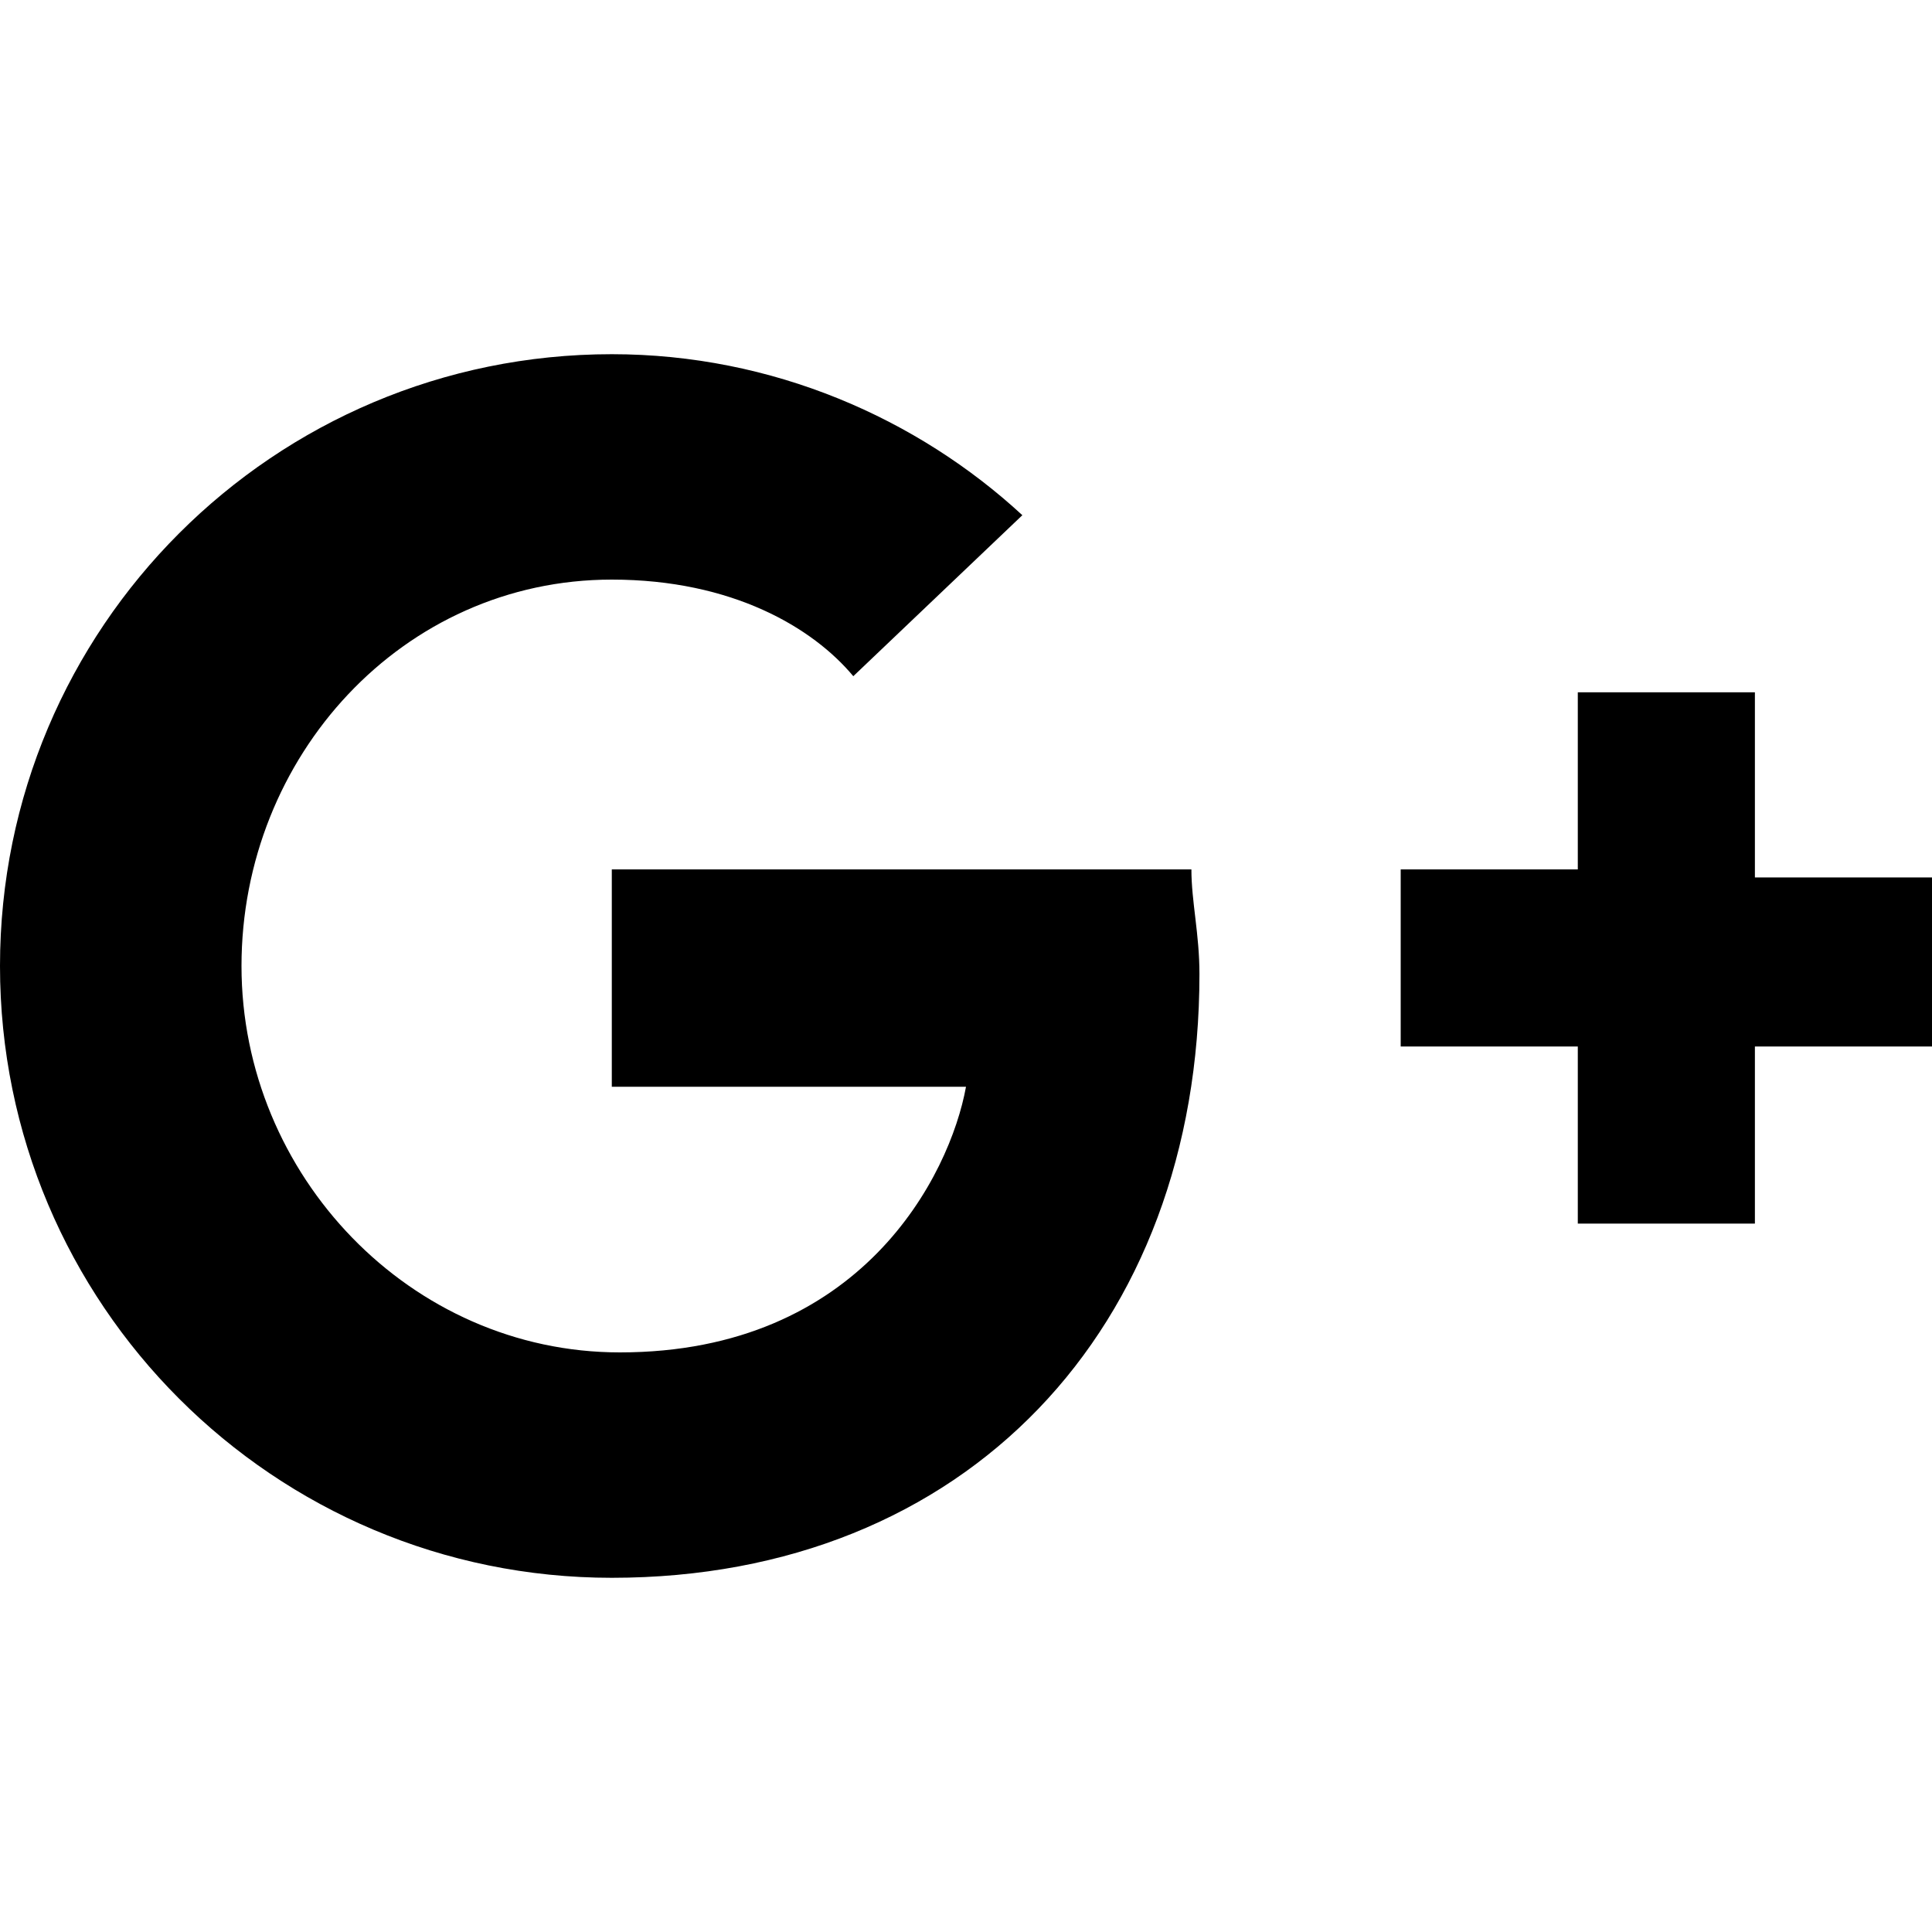
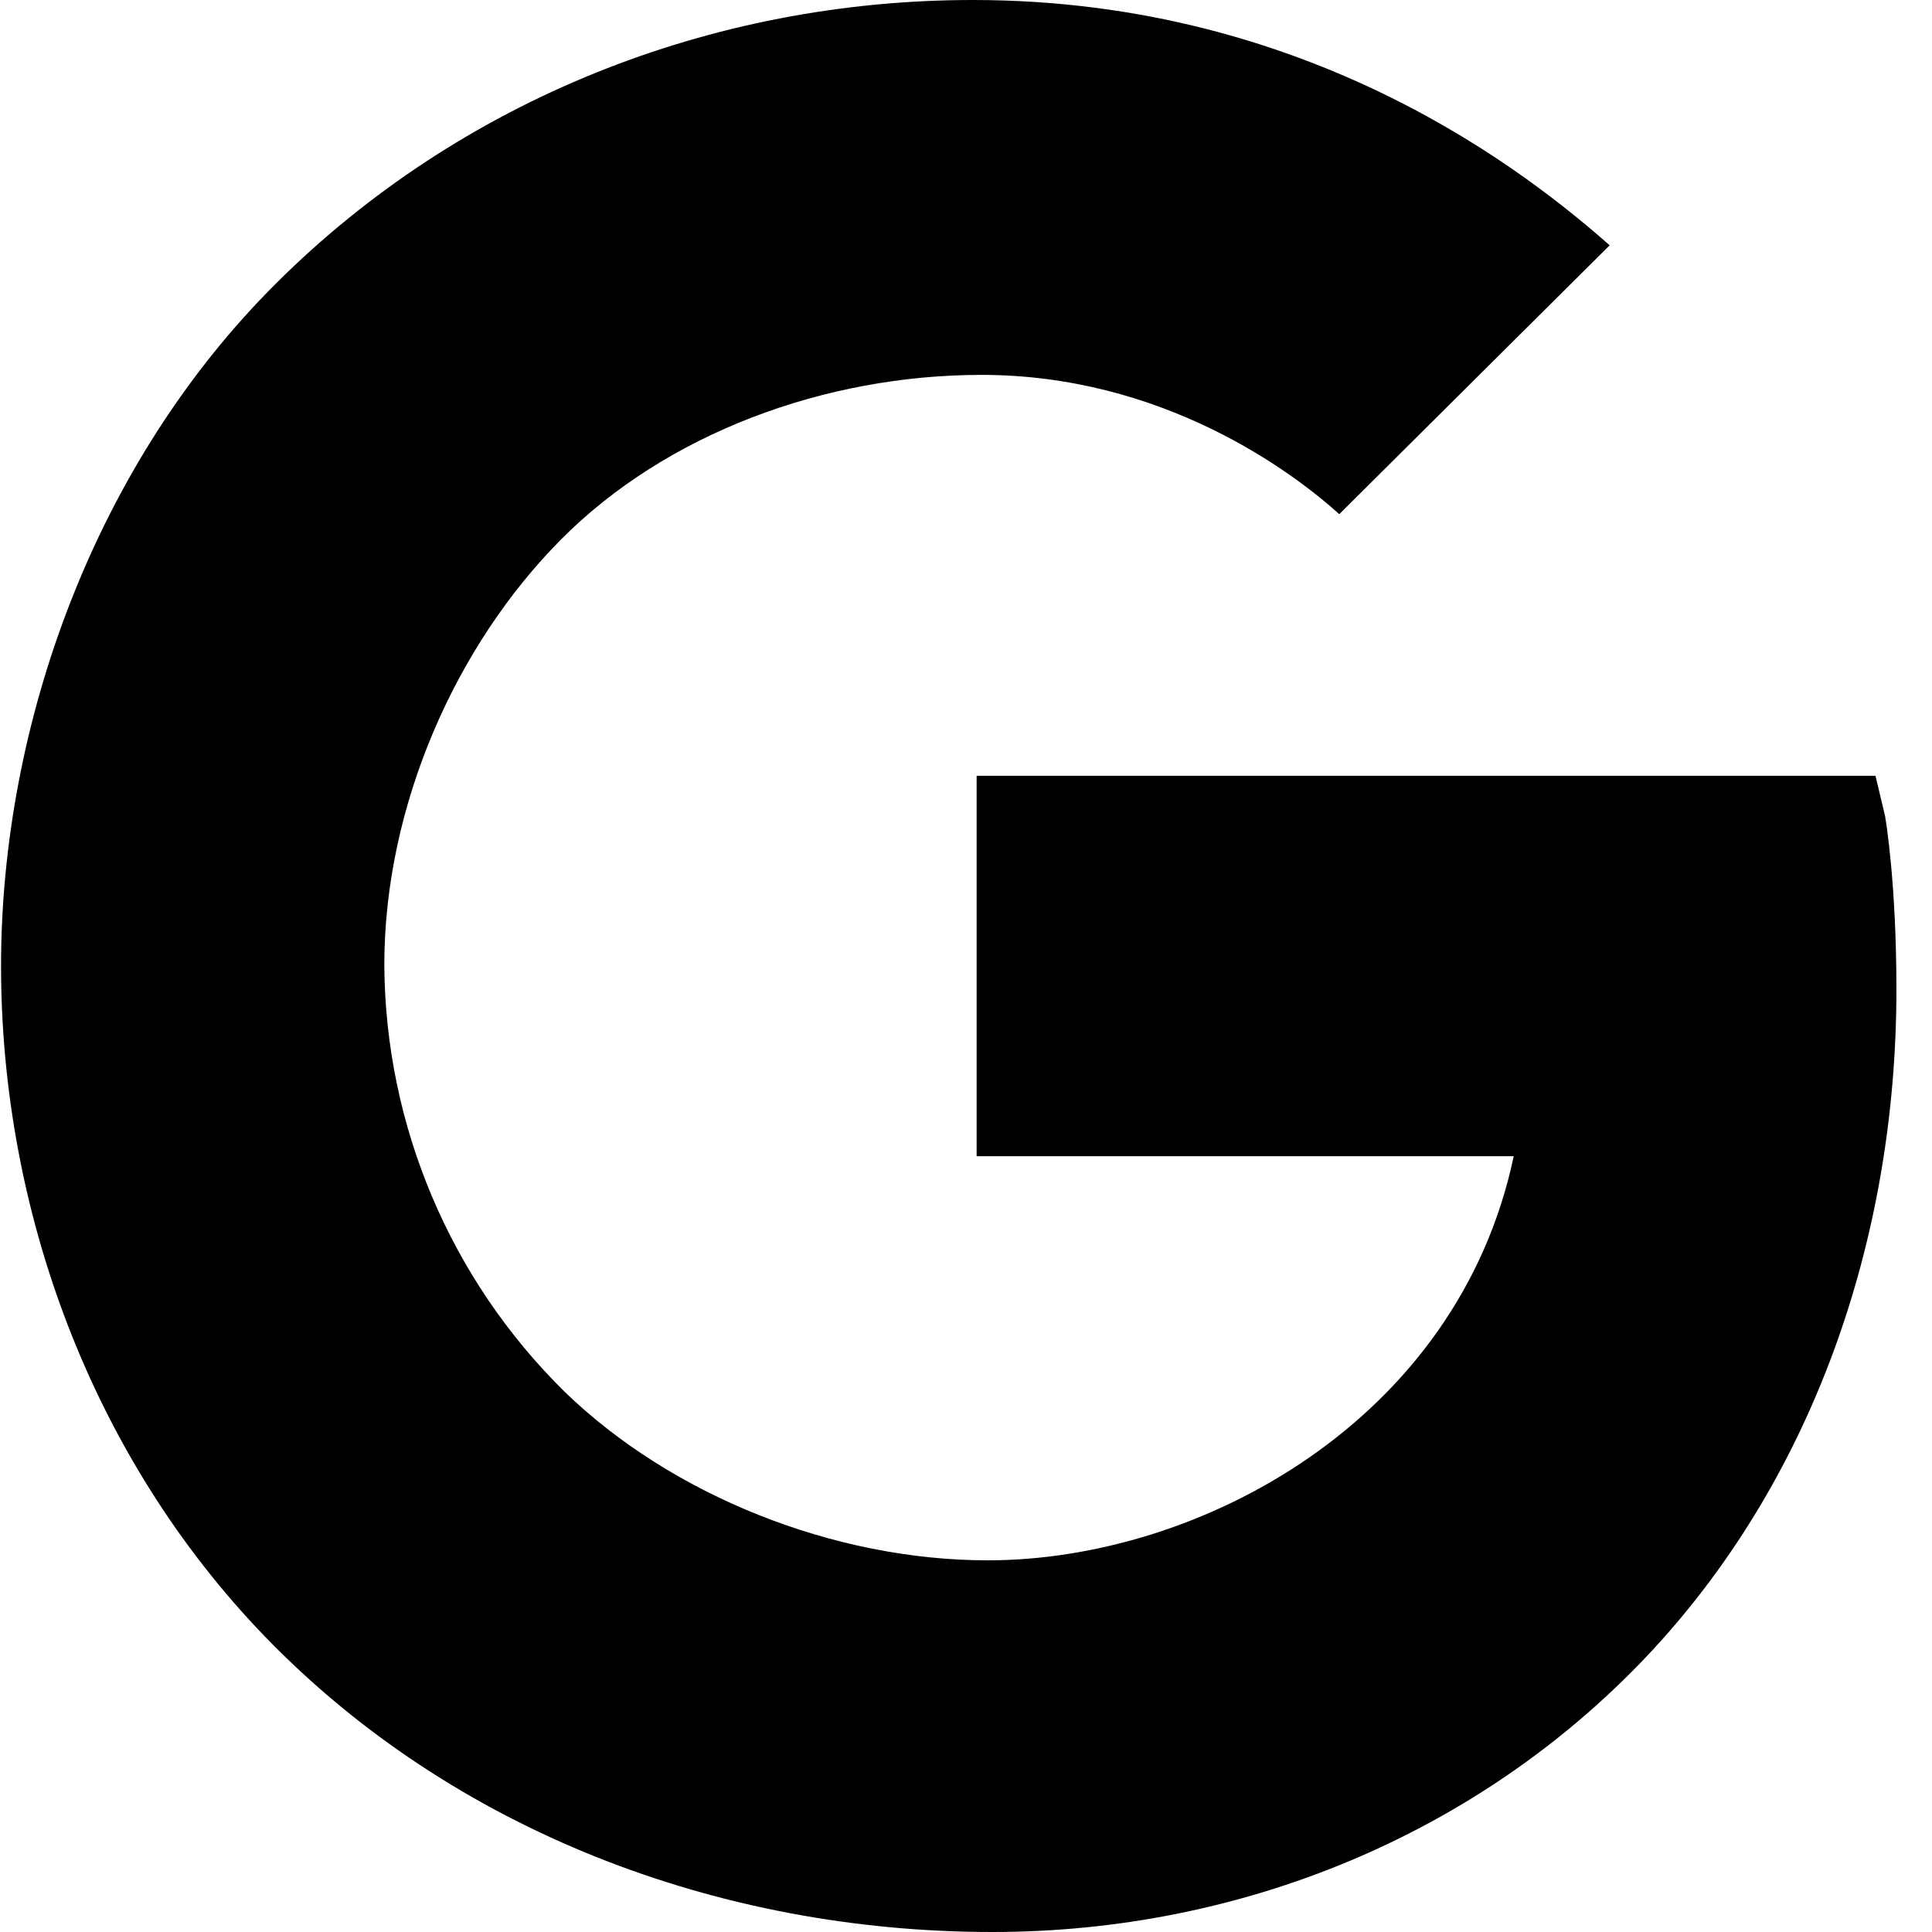
- <svg xmlns="http://www.w3.org/2000/svg" viewBox="0 0 24 24">
-   <g class="icon-fill">
-     <path d="M7.6,10.9v2.6H12c-0.2,1.1-1.3,3.3-4.3,3.3c-2.6,0-4.7-2.2-4.7-4.8S5,7.2,7.6,7.2c1.5,0,2.5,0.6,3,1.2l2.1-2     c-1.3-1.2-3.1-2-5.1-2C3.4,4.4,0,7.8,0,12s3.4,7.6,7.6,7.6c4.4,0,7.3-3.1,7.3-7.5c0-0.5-0.1-0.9-0.1-1.3H7.6L7.6,10.9z" />
-     <path d="M24,10.9h-2.2V8.6h-2.2v2.2h-2.2v2.2h2.2v2.2h2.2v-2.2H24V10.9z" />
-   </g>
+ <svg xmlns="http://www.w3.org/2000/svg" width="24" height="24">
+   <path class="icon-fill" d="M23.42 10.15l-.122-.513H12.132v4.726h6.672c-.693 3.29-3.907 5.02-6.533 5.02-1.91 0-3.924-.803-5.257-2.094a7.504 7.504 0 01-2.24-5.298c0-1.99.895-3.982 2.197-5.291 1.302-1.31 3.268-2.043 5.223-2.043 2.239 0 3.843 1.189 4.443 1.73l3.359-3.34C19.01 2.181 16.304 0 12.086 0 8.83 0 5.71 1.247 3.43 3.52 1.179 5.76.013 8.996.013 12c0 3.004 1.103 6.08 3.284 8.336C5.628 22.742 8.93 24 12.328 24c3.093 0 6.024-1.212 8.114-3.41 2.054-2.165 3.116-5.16 3.116-8.299 0-1.321-.133-2.106-.139-2.14z" />
</svg>
